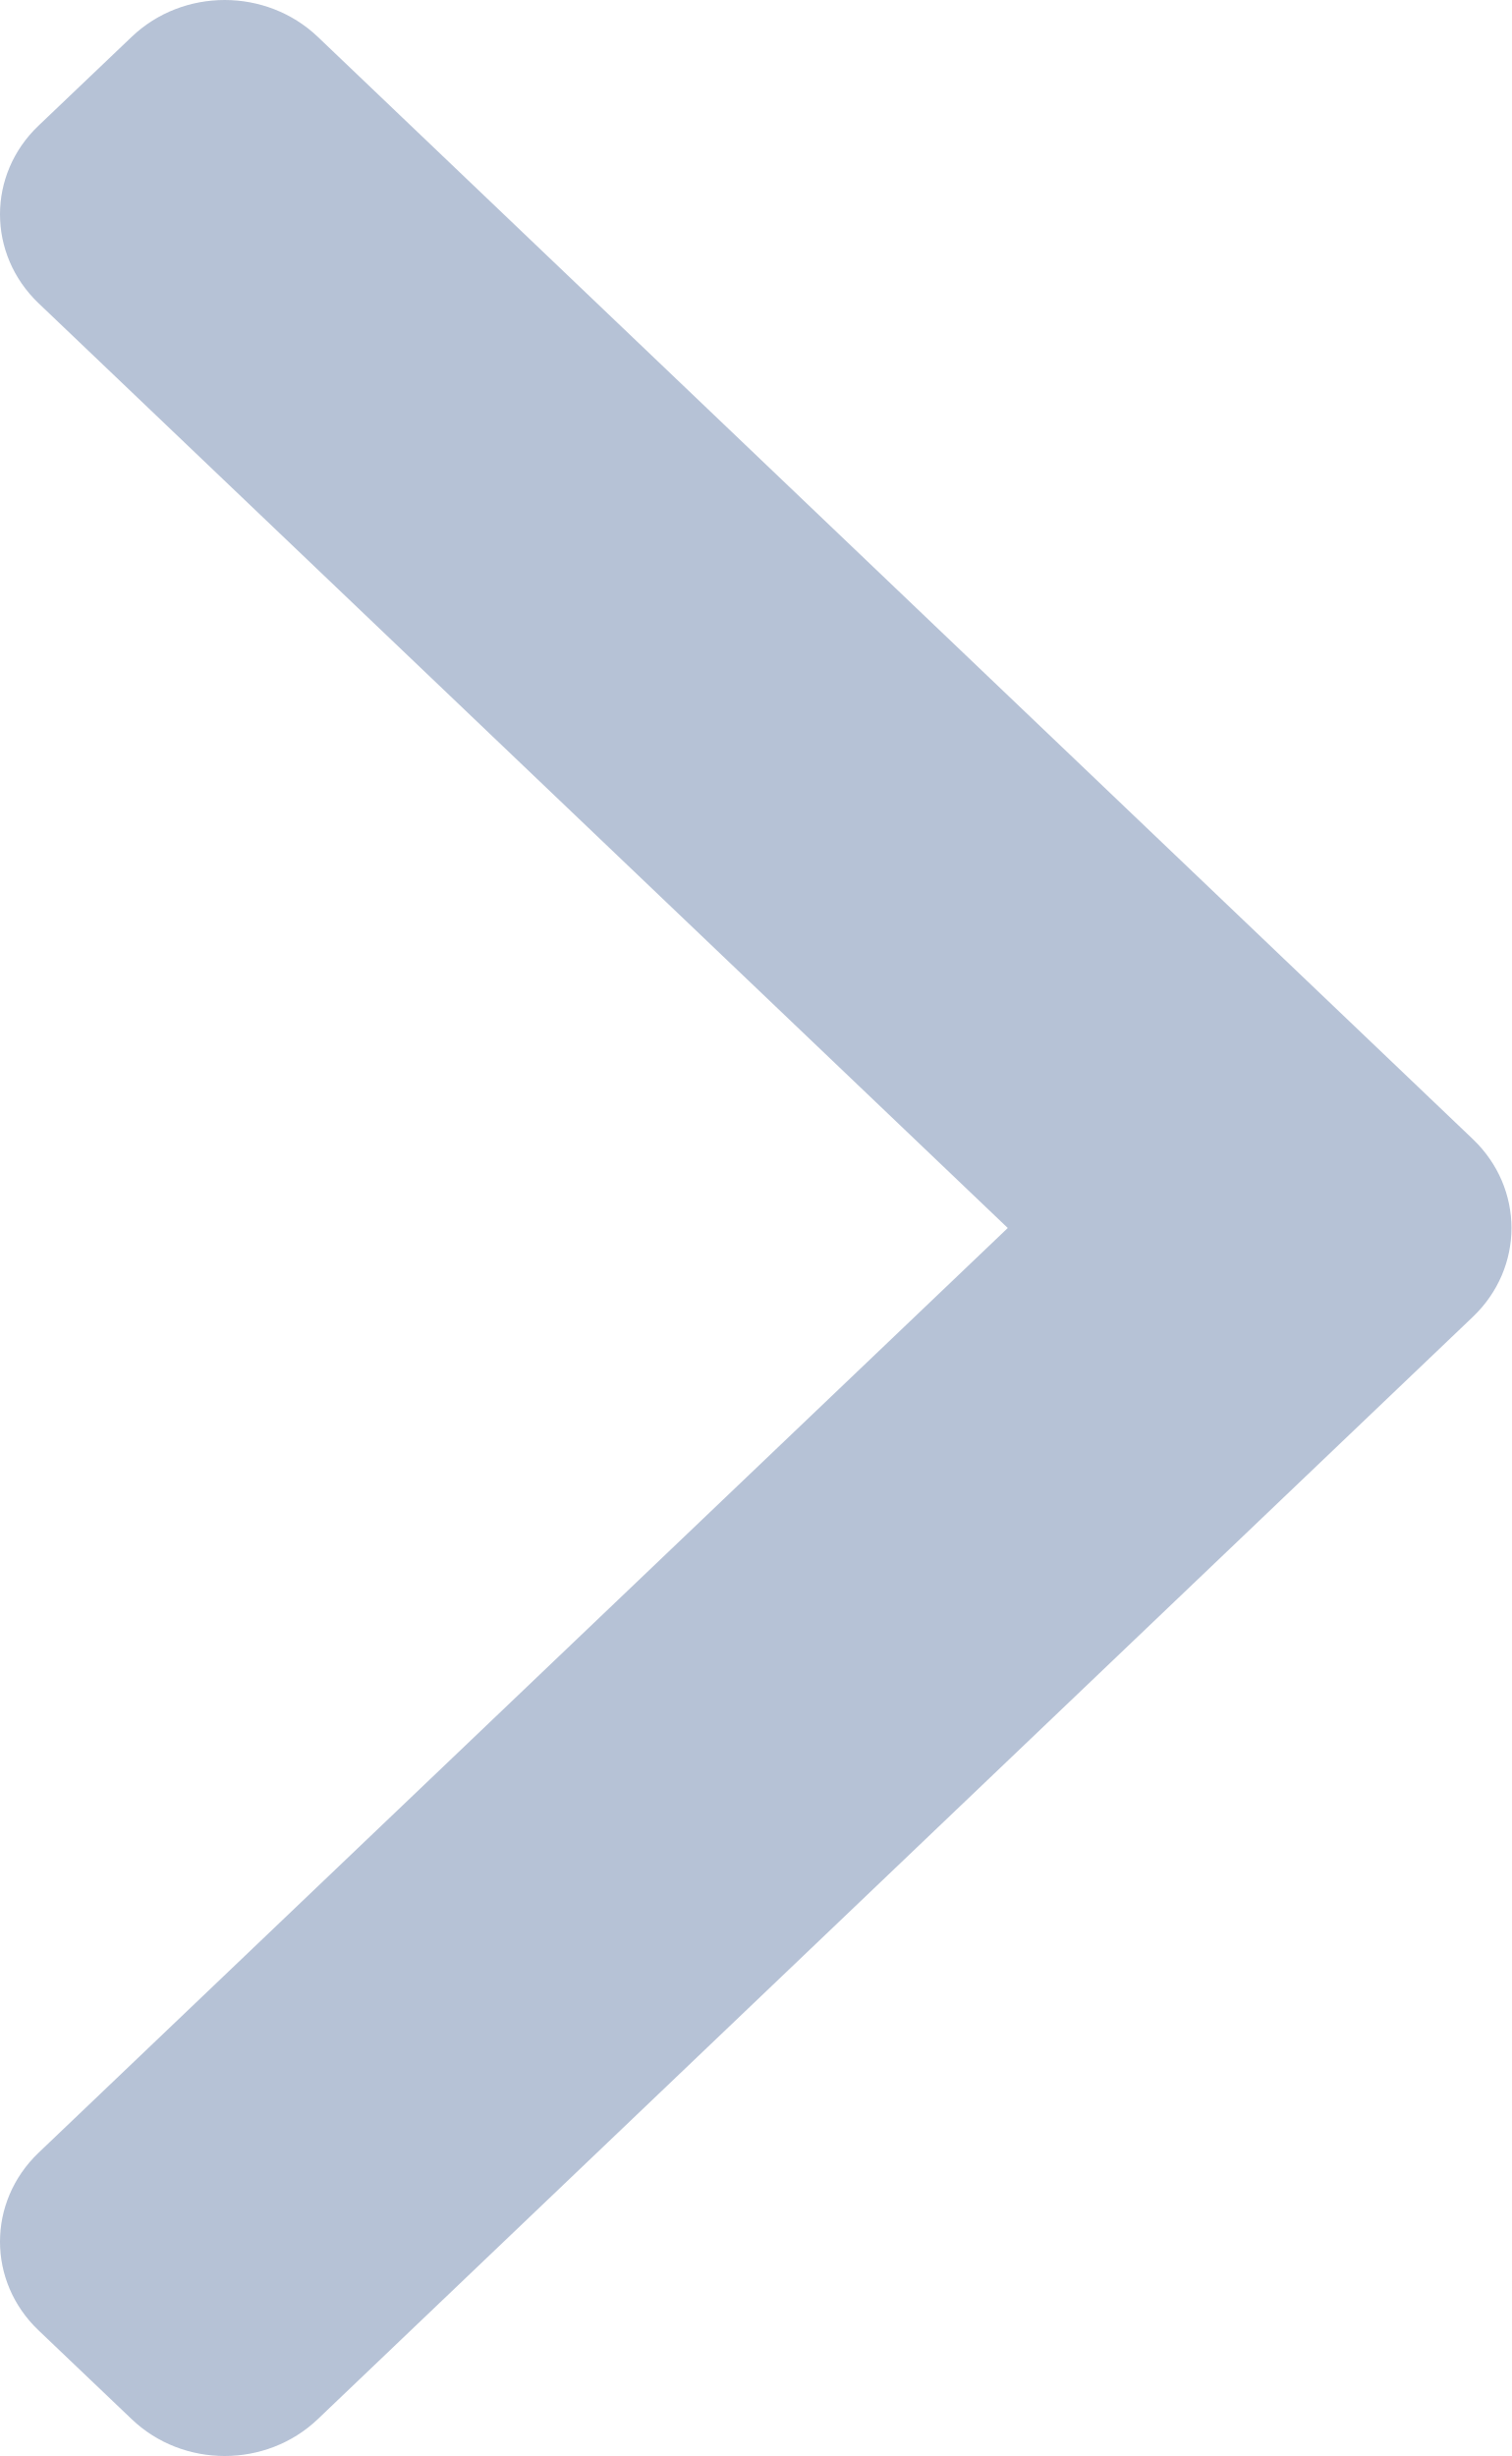
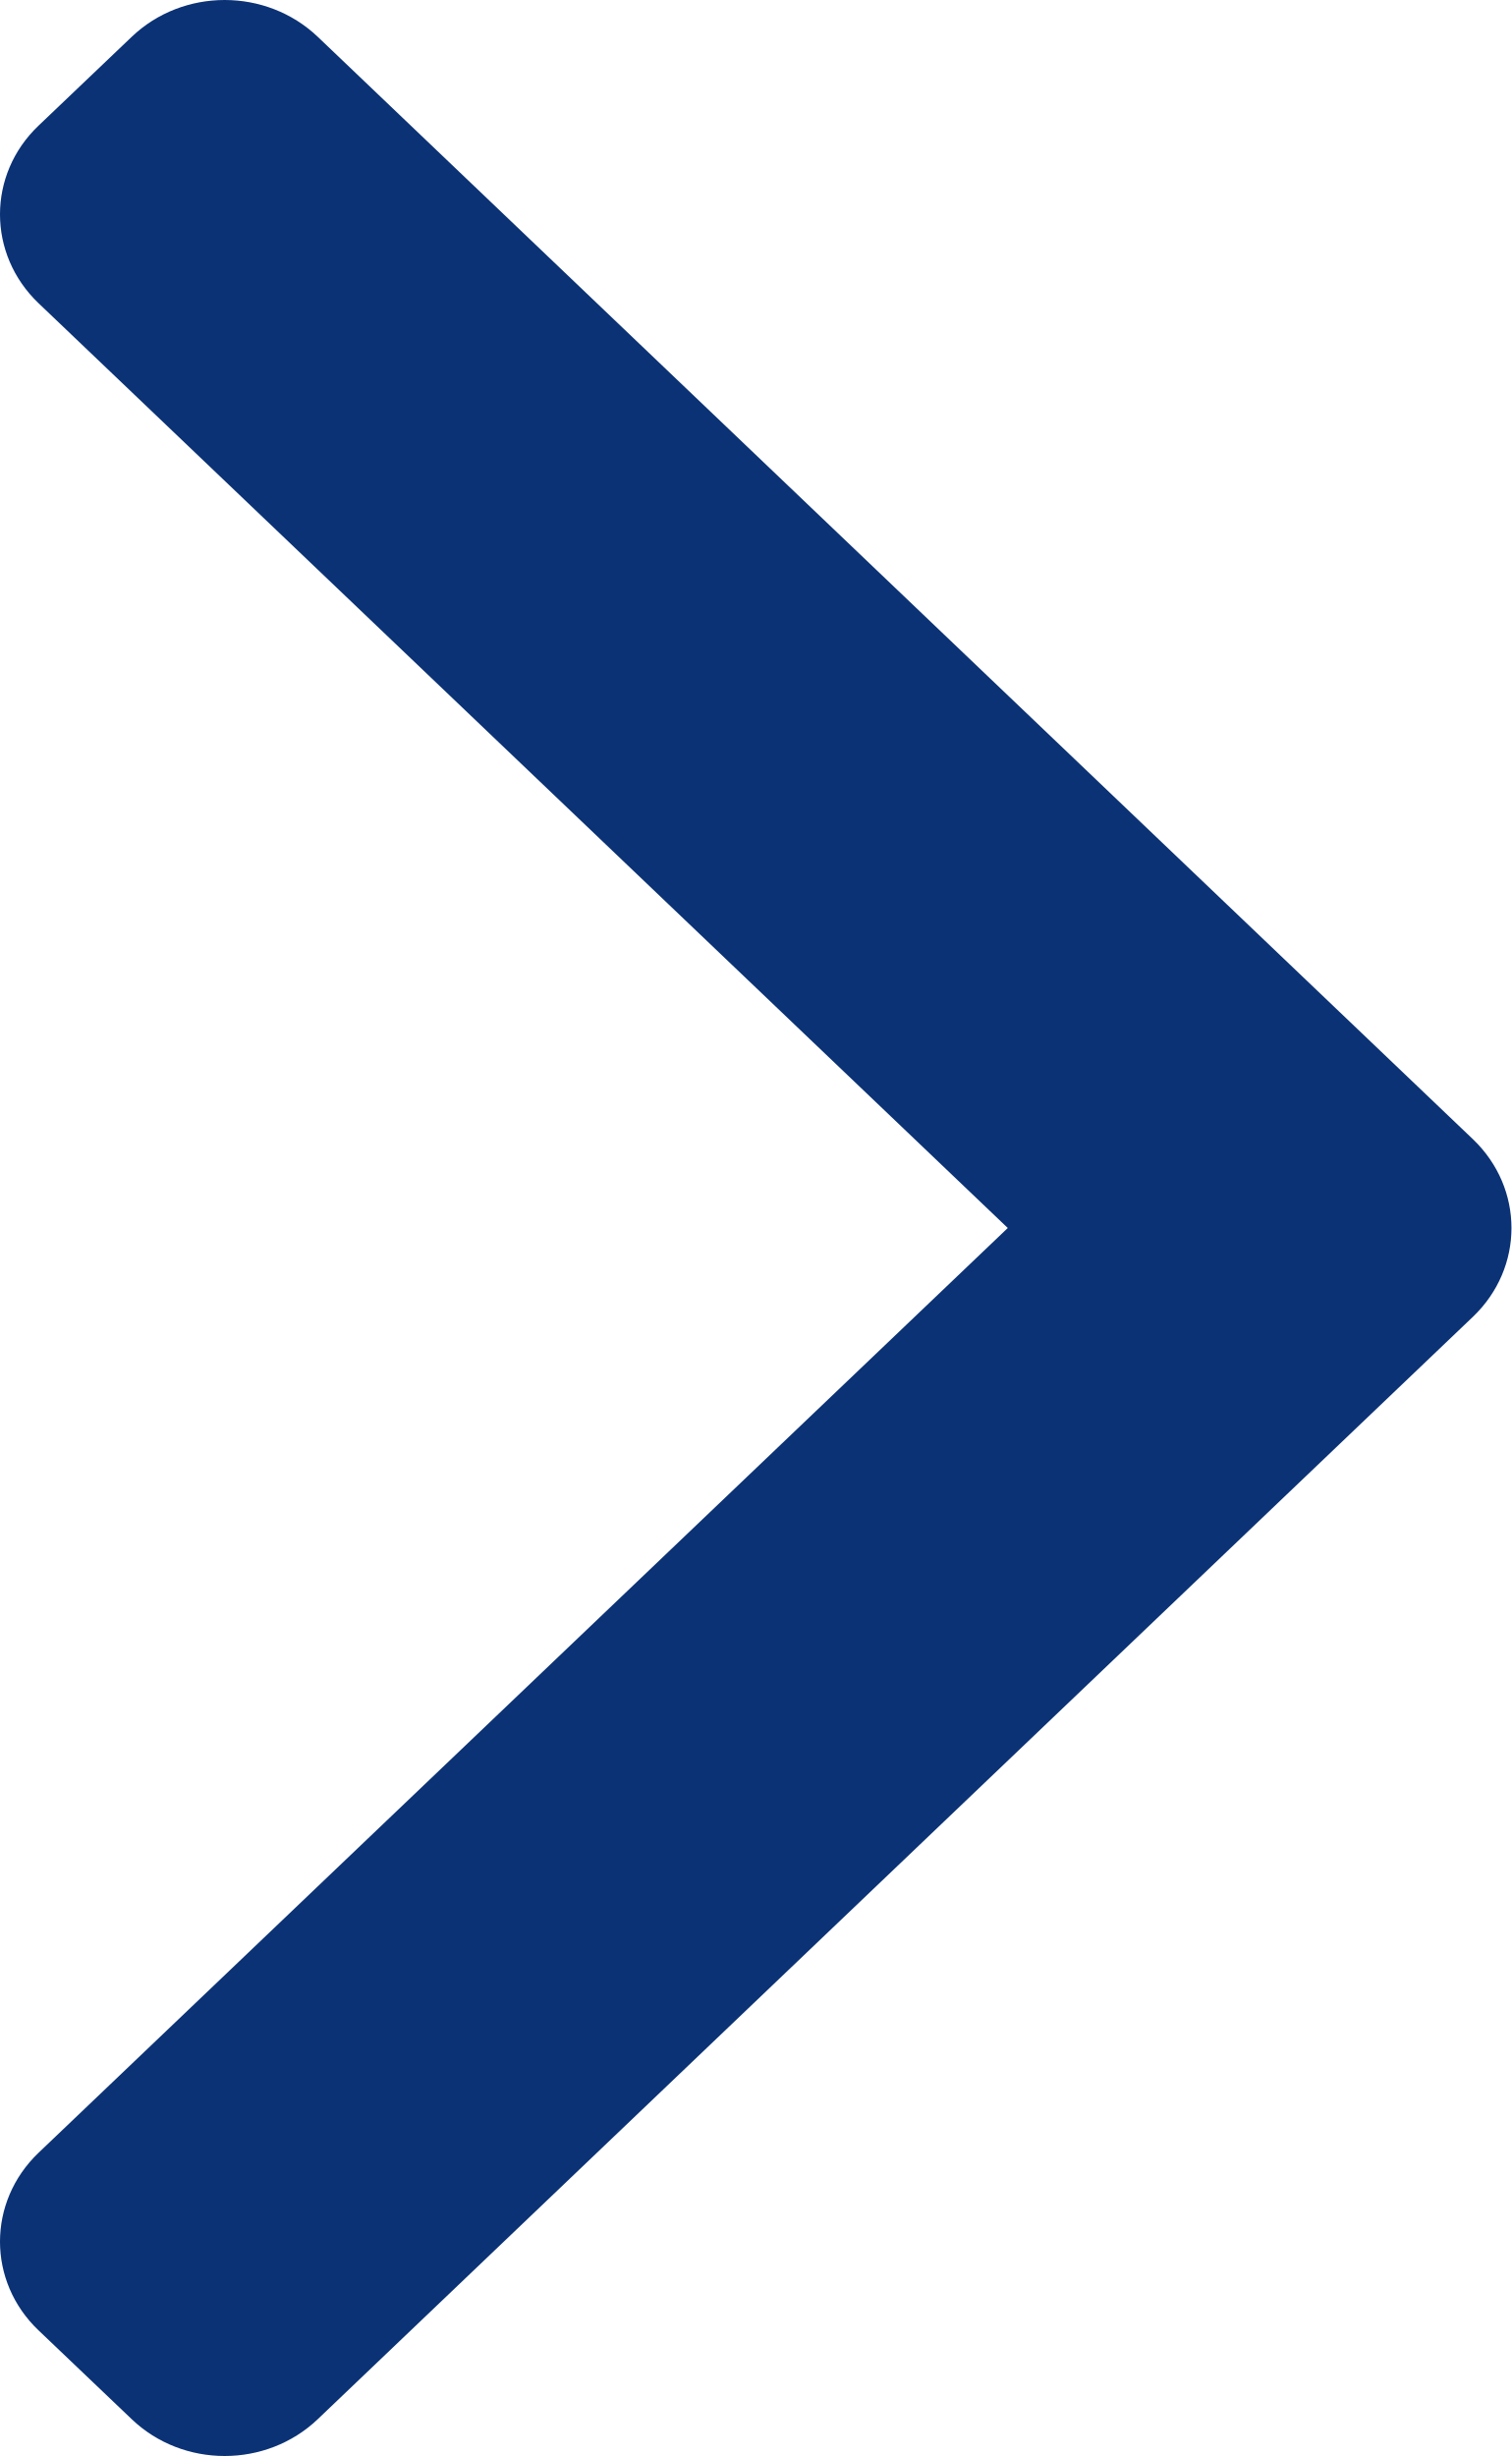
<svg xmlns="http://www.w3.org/2000/svg" width="8" height="13" viewBox="0 0 8 13" fill="none">
-   <path opacity="0.3" fill-rule="evenodd" clip-rule="evenodd" d="M1.682 0.195L7.796 6.03C8.068 6.29 8.068 6.71 7.796 6.97L1.682 12.805C1.409 13.065 0.969 13.065 0.697 12.805L0.204 12.335C-0.068 12.076 -0.068 11.655 0.204 11.395L5.334 6.5L0.204 1.605C-0.068 1.345 -0.068 0.924 0.204 0.665L0.697 0.195C0.969 -0.065 1.409 -0.065 1.682 0.195Z" fill="#0B3275" />
+   <path opacity="1" fill-rule="evenodd" clip-rule="evenodd" d="M1.682 0.195L7.796 6.03C8.068 6.29 8.068 6.71 7.796 6.97L1.682 12.805C1.409 13.065 0.969 13.065 0.697 12.805L0.204 12.335C-0.068 12.076 -0.068 11.655 0.204 11.395L5.334 6.5L0.204 1.605C-0.068 1.345 -0.068 0.924 0.204 0.665L0.697 0.195C0.969 -0.065 1.409 -0.065 1.682 0.195Z" fill="#0B3275" />
</svg>
